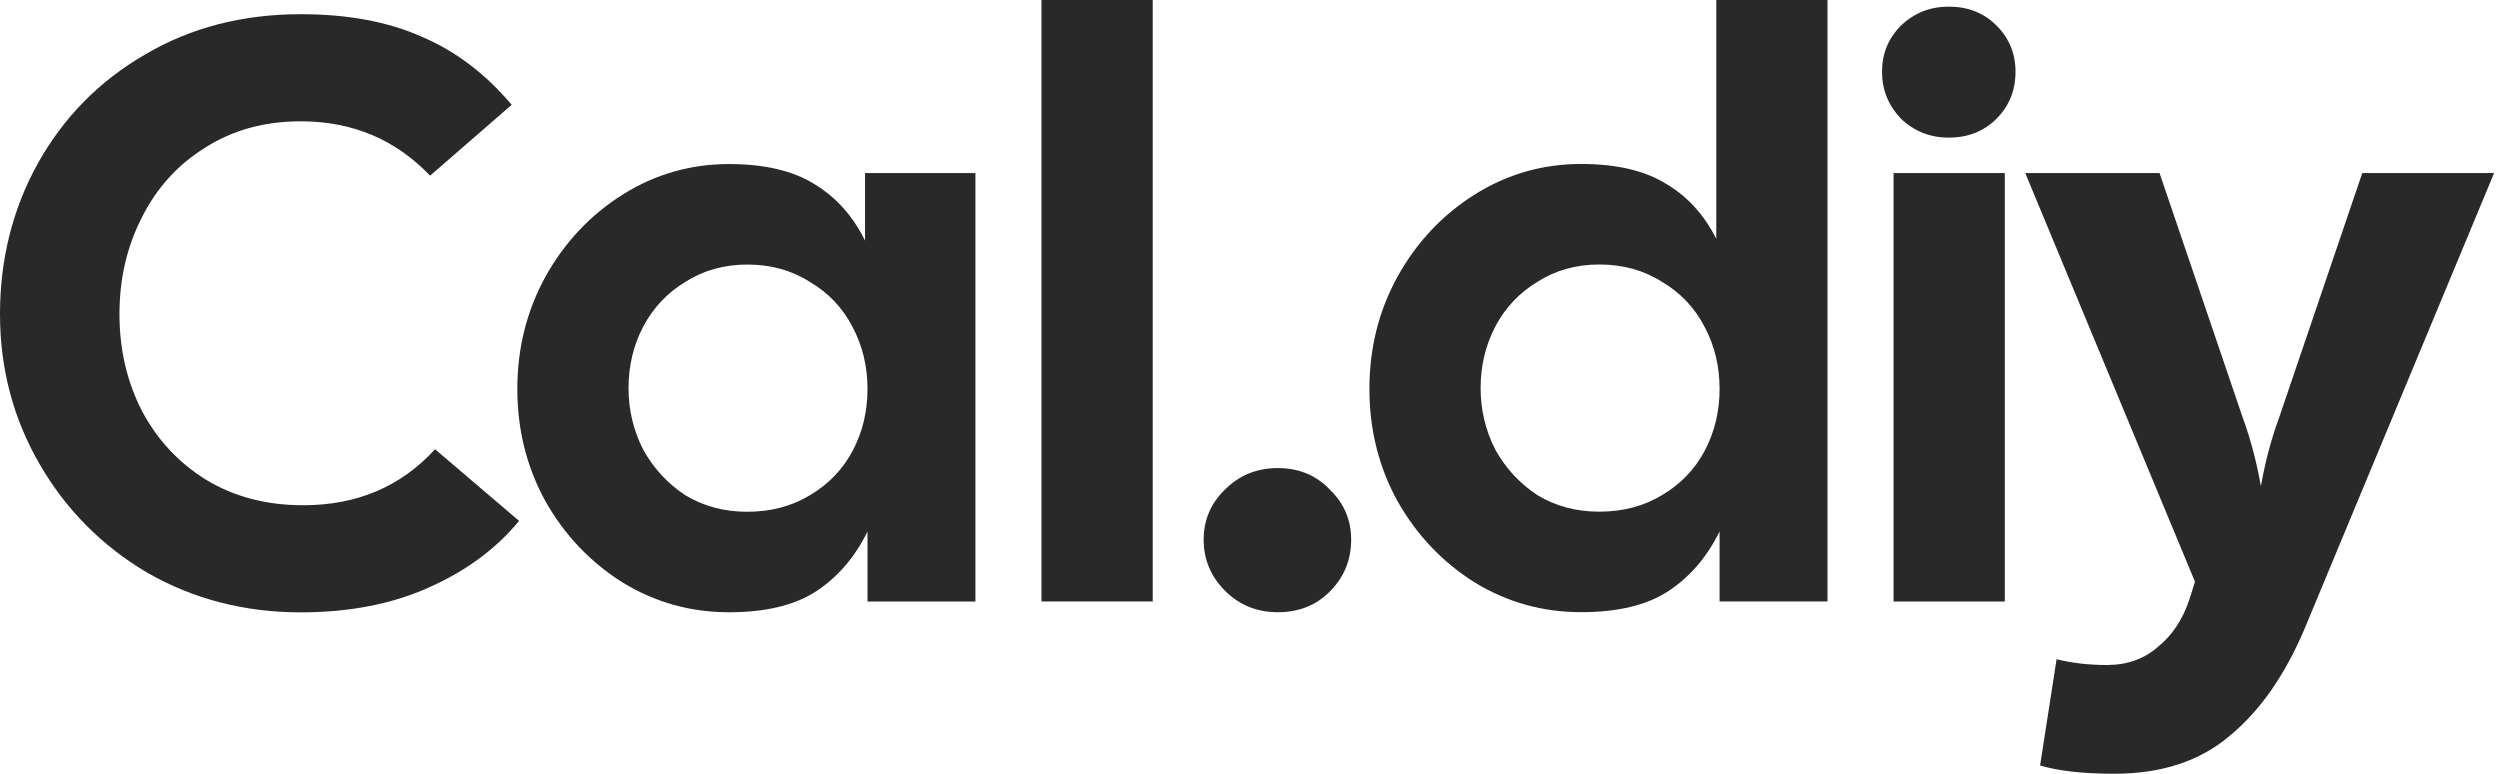
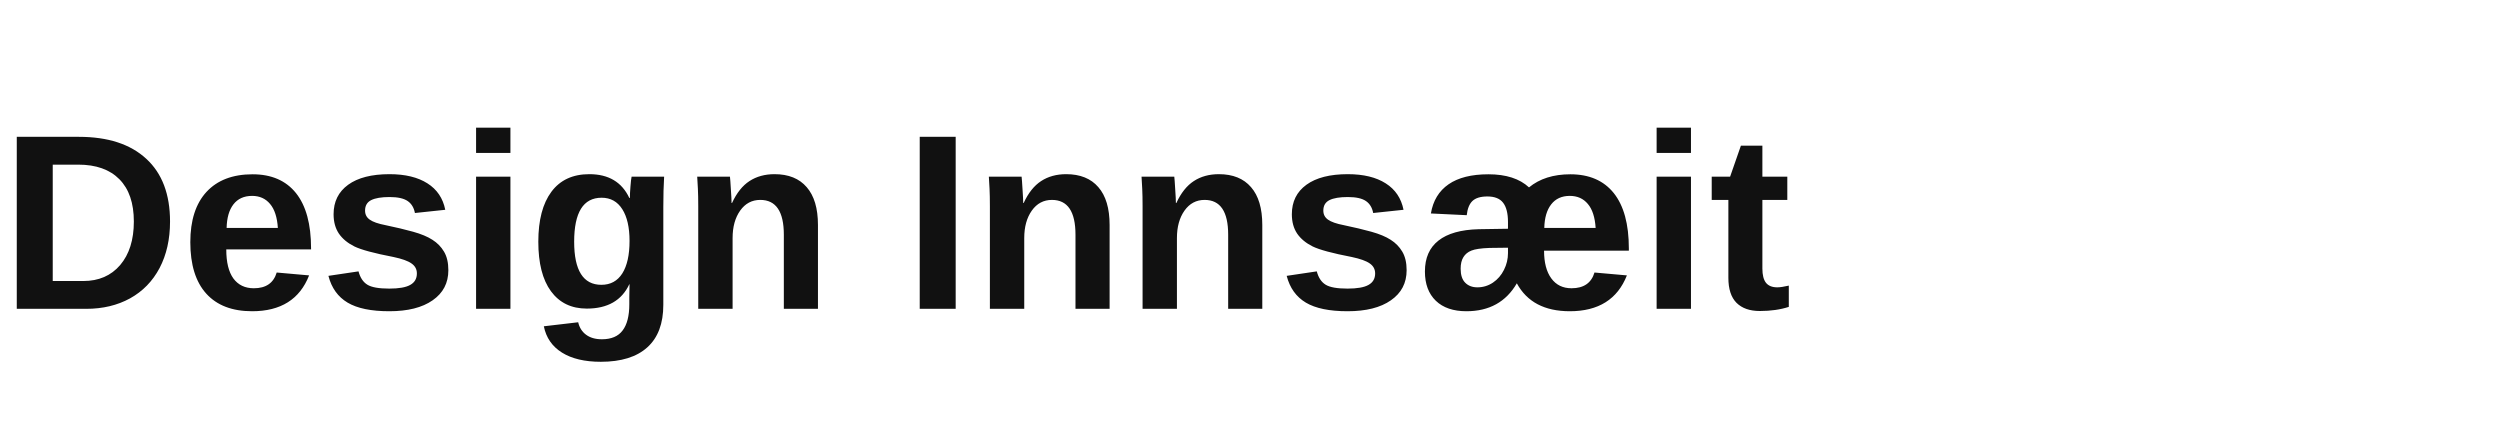
- <svg xmlns="http://www.w3.org/2000/svg" width="84" height="26" viewBox="0 0 84 26" fill="none">
-   <path d="M71.039 25.998C70.005 25.998 69.175 25.906 68.547 25.721L69.101 22.15C69.618 22.279 70.18 22.344 70.79 22.344C71.472 22.344 72.045 22.141 72.506 21.735C72.986 21.347 73.337 20.821 73.558 20.157L73.752 19.548L68.049 5.816H72.561L75.358 14.039C75.616 14.74 75.819 15.506 75.966 16.336C76.114 15.506 76.317 14.74 76.576 14.039L79.372 5.816H83.801L77.434 21.126C76.769 22.695 75.93 23.894 74.915 24.725C73.918 25.574 72.626 25.998 71.039 25.998Z" fill="#292929" />
-   <path d="M63.624 5.815H67.361V20.211H63.624V5.815ZM63.236 2.41C63.236 1.801 63.449 1.284 63.873 0.859C64.316 0.435 64.851 0.223 65.479 0.223C66.125 0.223 66.66 0.435 67.084 0.859C67.509 1.284 67.721 1.801 67.721 2.41C67.721 3.037 67.509 3.563 67.084 3.988C66.66 4.412 66.125 4.624 65.479 4.624C64.851 4.624 64.316 4.412 63.873 3.988C63.449 3.545 63.236 3.019 63.236 2.41Z" fill="#292929" />
-   <path d="M53.127 20.569C51.835 20.569 50.644 20.237 49.555 19.573C48.466 18.89 47.599 17.976 46.953 16.832C46.325 15.688 46.012 14.433 46.012 13.067C46.012 11.701 46.325 10.446 46.953 9.302C47.599 8.139 48.466 7.216 49.555 6.533C50.644 5.851 51.835 5.509 53.127 5.509C54.308 5.509 55.258 5.731 55.978 6.174C56.698 6.598 57.261 7.216 57.667 8.028V0H61.404V20.209H57.778V17.856C57.353 18.724 56.772 19.397 56.033 19.877C55.314 20.339 54.345 20.569 53.127 20.569ZM49.749 13.039C49.749 13.777 49.915 14.47 50.247 15.116C50.598 15.743 51.069 16.251 51.659 16.638C52.268 17.007 52.961 17.192 53.736 17.192C54.529 17.192 55.231 17.007 55.84 16.638C56.467 16.269 56.947 15.771 57.279 15.143C57.611 14.516 57.778 13.824 57.778 13.067C57.778 12.31 57.611 11.618 57.279 10.991C56.947 10.345 56.467 9.837 55.84 9.468C55.231 9.08 54.529 8.887 53.736 8.887C52.961 8.887 52.268 9.08 51.659 9.468C51.05 9.837 50.58 10.335 50.247 10.963C49.915 11.591 49.749 12.283 49.749 13.039Z" fill="#292929" />
-   <path d="M42.935 20.571C42.234 20.571 41.643 20.331 41.163 19.852C40.683 19.372 40.443 18.799 40.443 18.135C40.443 17.471 40.683 16.908 41.163 16.446C41.643 15.966 42.234 15.727 42.935 15.727C43.636 15.727 44.218 15.966 44.679 16.446C45.159 16.908 45.399 17.471 45.399 18.135C45.399 18.818 45.159 19.399 44.679 19.879C44.218 20.341 43.636 20.571 42.935 20.571Z" fill="#292929" />
-   <path d="M34.994 0H38.731V20.209H34.994V0Z" fill="#292929" />
-   <path d="M24.497 20.572C23.205 20.572 22.014 20.24 20.925 19.575C19.837 18.892 18.969 17.979 18.323 16.835C17.696 15.69 17.382 14.435 17.382 13.069C17.382 11.704 17.696 10.449 18.323 9.304C18.969 8.142 19.837 7.219 20.925 6.536C22.014 5.853 23.205 5.512 24.497 5.512C25.678 5.512 26.628 5.733 27.348 6.176C28.086 6.619 28.659 7.256 29.065 8.086V5.816H32.774V20.212H29.148V17.859C28.723 18.726 28.142 19.4 27.404 19.88C26.684 20.341 25.715 20.572 24.497 20.572ZM21.119 13.042C21.119 13.78 21.285 14.472 21.617 15.118C21.968 15.746 22.439 16.253 23.029 16.641C23.639 17.01 24.331 17.195 25.106 17.195C25.899 17.195 26.601 17.01 27.21 16.641C27.837 16.272 28.317 15.773 28.649 15.146C28.982 14.518 29.148 13.826 29.148 13.069C29.148 12.313 28.982 11.621 28.649 10.993C28.317 10.347 27.837 9.84 27.21 9.471C26.601 9.083 25.899 8.889 25.106 8.889C24.331 8.889 23.639 9.083 23.029 9.471C22.42 9.84 21.95 10.338 21.617 10.966C21.285 11.593 21.119 12.285 21.119 13.042Z" fill="#292929" />
-   <path d="M10.105 20.575C8.222 20.575 6.506 20.132 4.955 19.247C3.424 18.342 2.215 17.124 1.329 15.592C0.443 14.06 0 12.381 0 10.554C0 8.708 0.424 7.019 1.273 5.487C2.141 3.937 3.341 2.719 4.872 1.833C6.404 0.929 8.148 0.477 10.105 0.477C11.674 0.477 13.021 0.726 14.147 1.224C15.291 1.704 16.306 2.47 17.192 3.522L14.451 5.903C13.288 4.685 11.84 4.076 10.105 4.076C8.887 4.076 7.816 4.371 6.893 4.961C5.971 5.534 5.26 6.318 4.762 7.315C4.263 8.293 4.014 9.372 4.014 10.554C4.014 11.735 4.263 12.815 4.762 13.793C5.278 14.771 5.998 15.546 6.921 16.118C7.862 16.69 8.951 16.976 10.188 16.976C11.996 16.976 13.473 16.349 14.617 15.094L17.441 17.502C16.666 18.444 15.651 19.191 14.396 19.745C13.159 20.299 11.729 20.575 10.105 20.575Z" fill="#292929" />
+ <svg xmlns="http://www.w3.org/2000/svg" viewBox="0 0 340 60">
+   <text x="0" y="42" font-family="Arial, Helvetica, sans-serif" font-weight="700" font-size="34" fill="#111111">Design Innsæit</text>
</svg>
